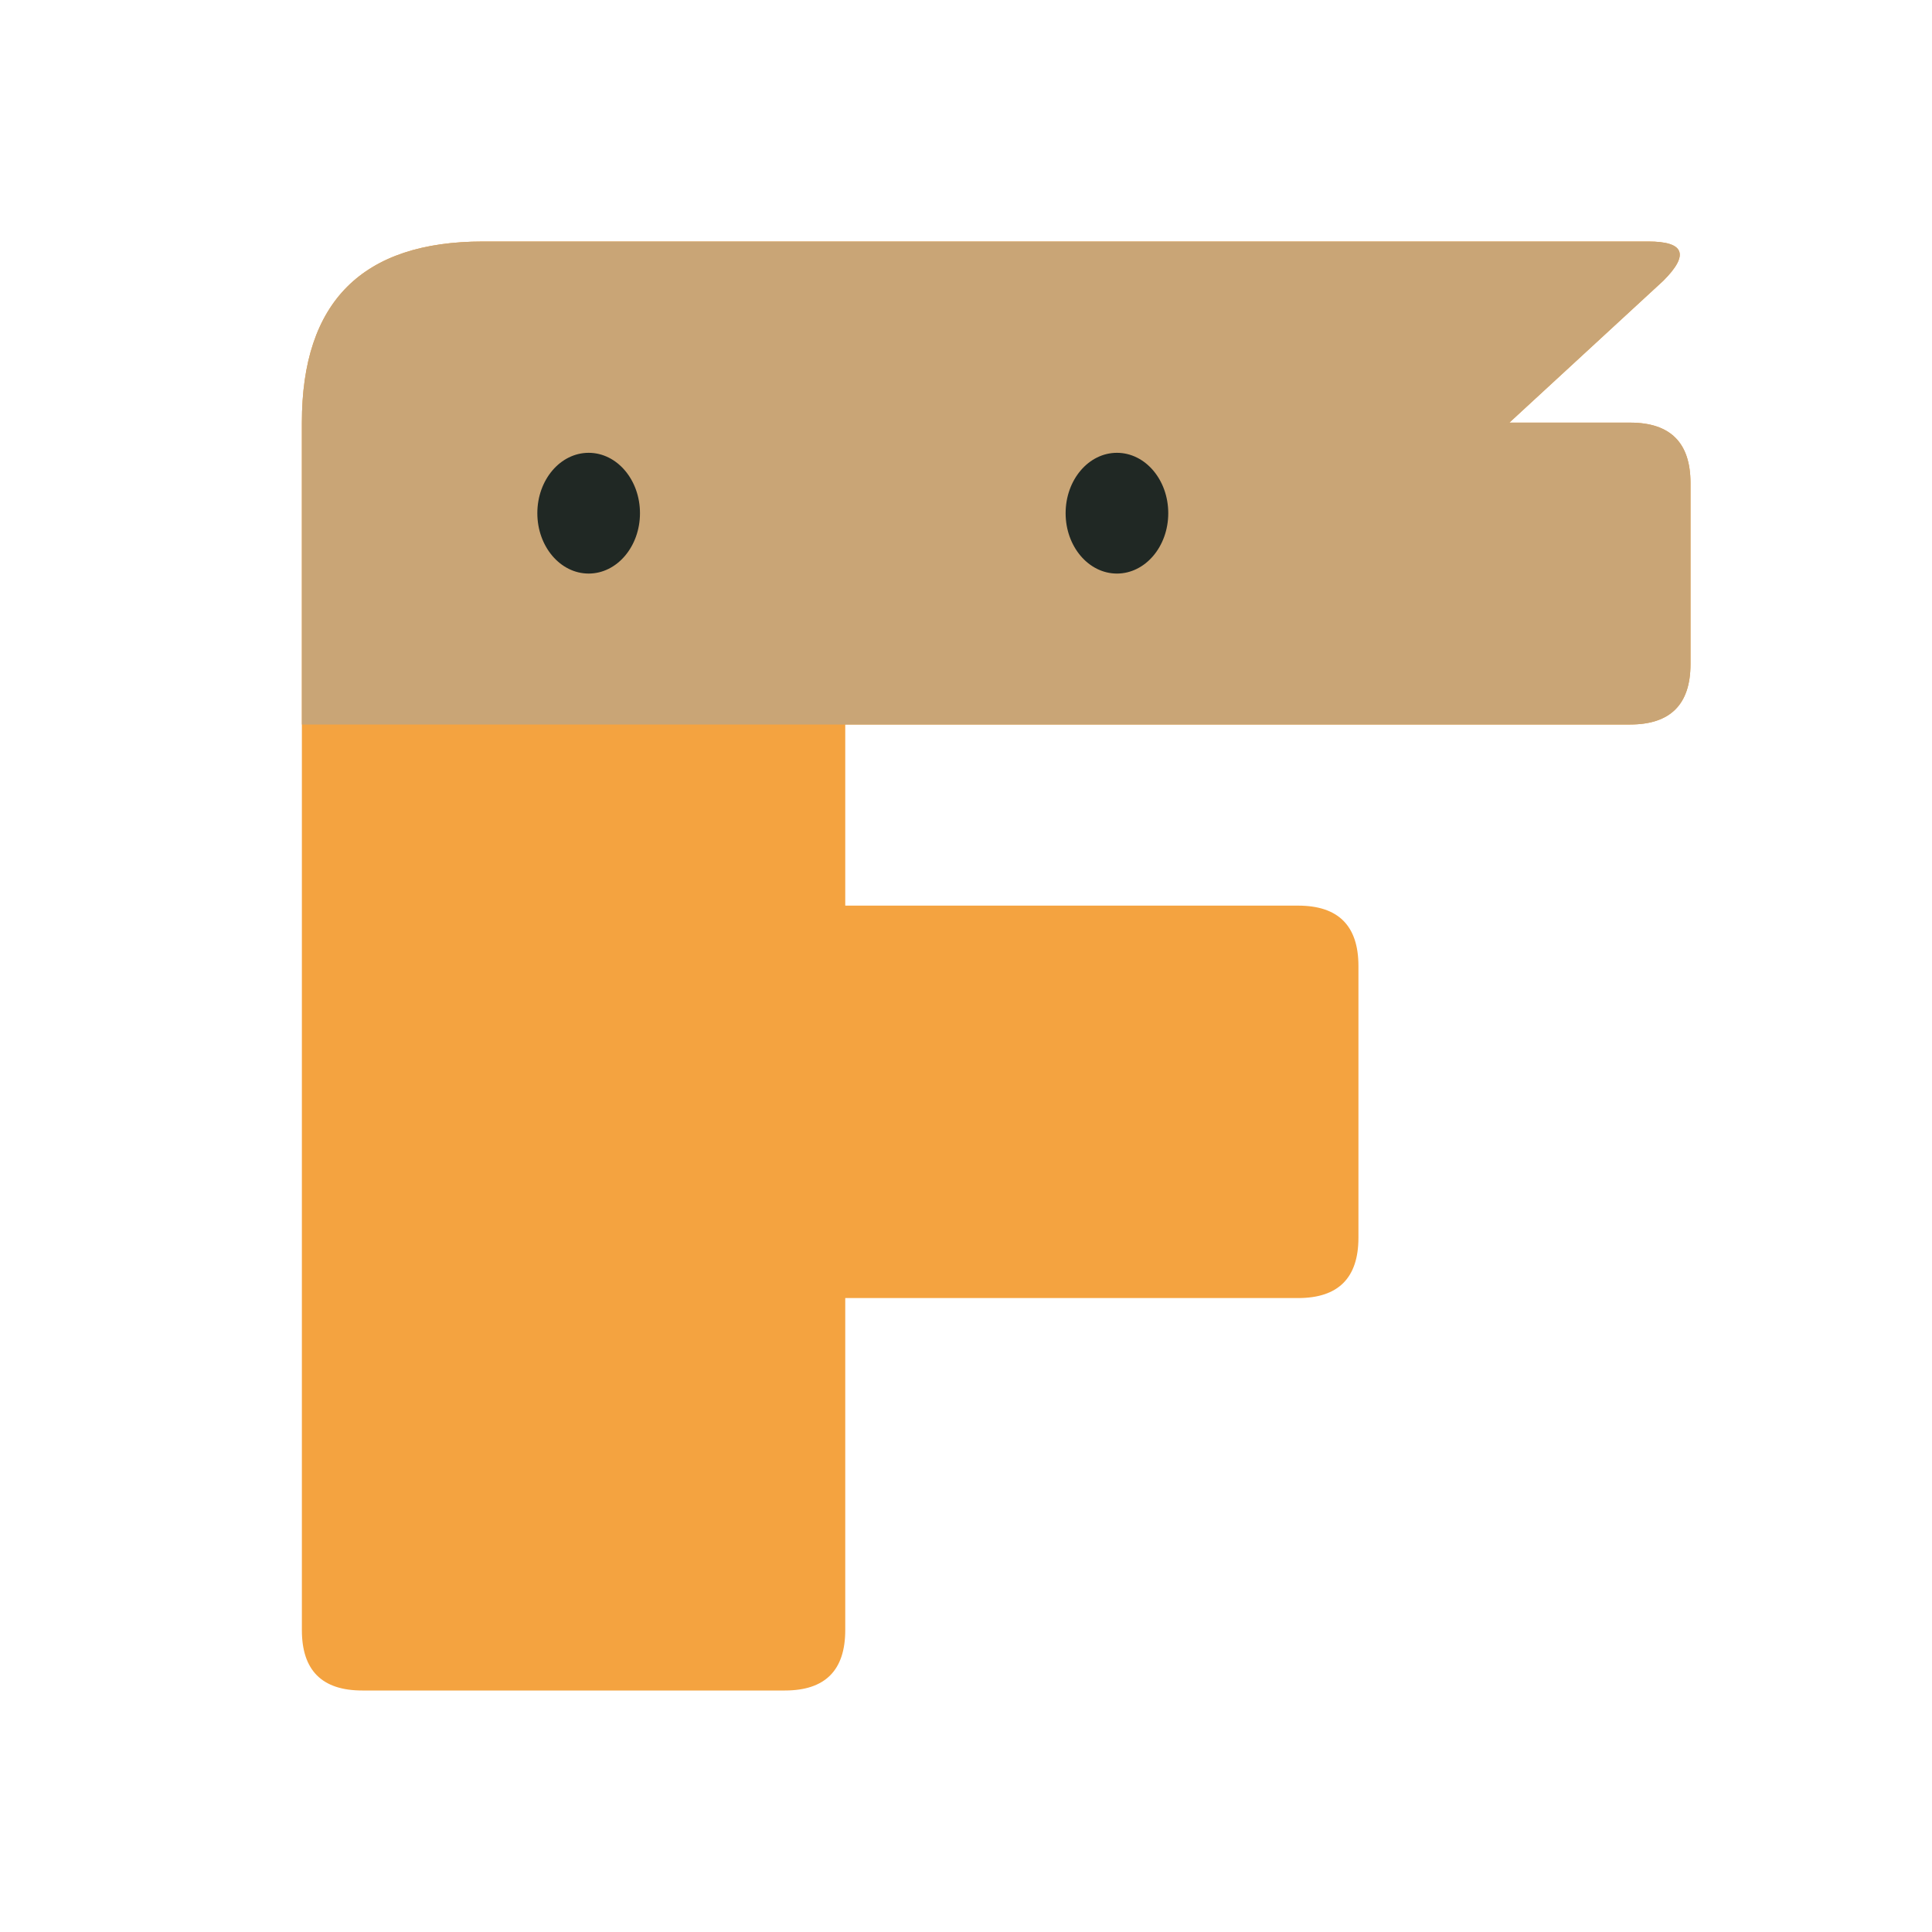
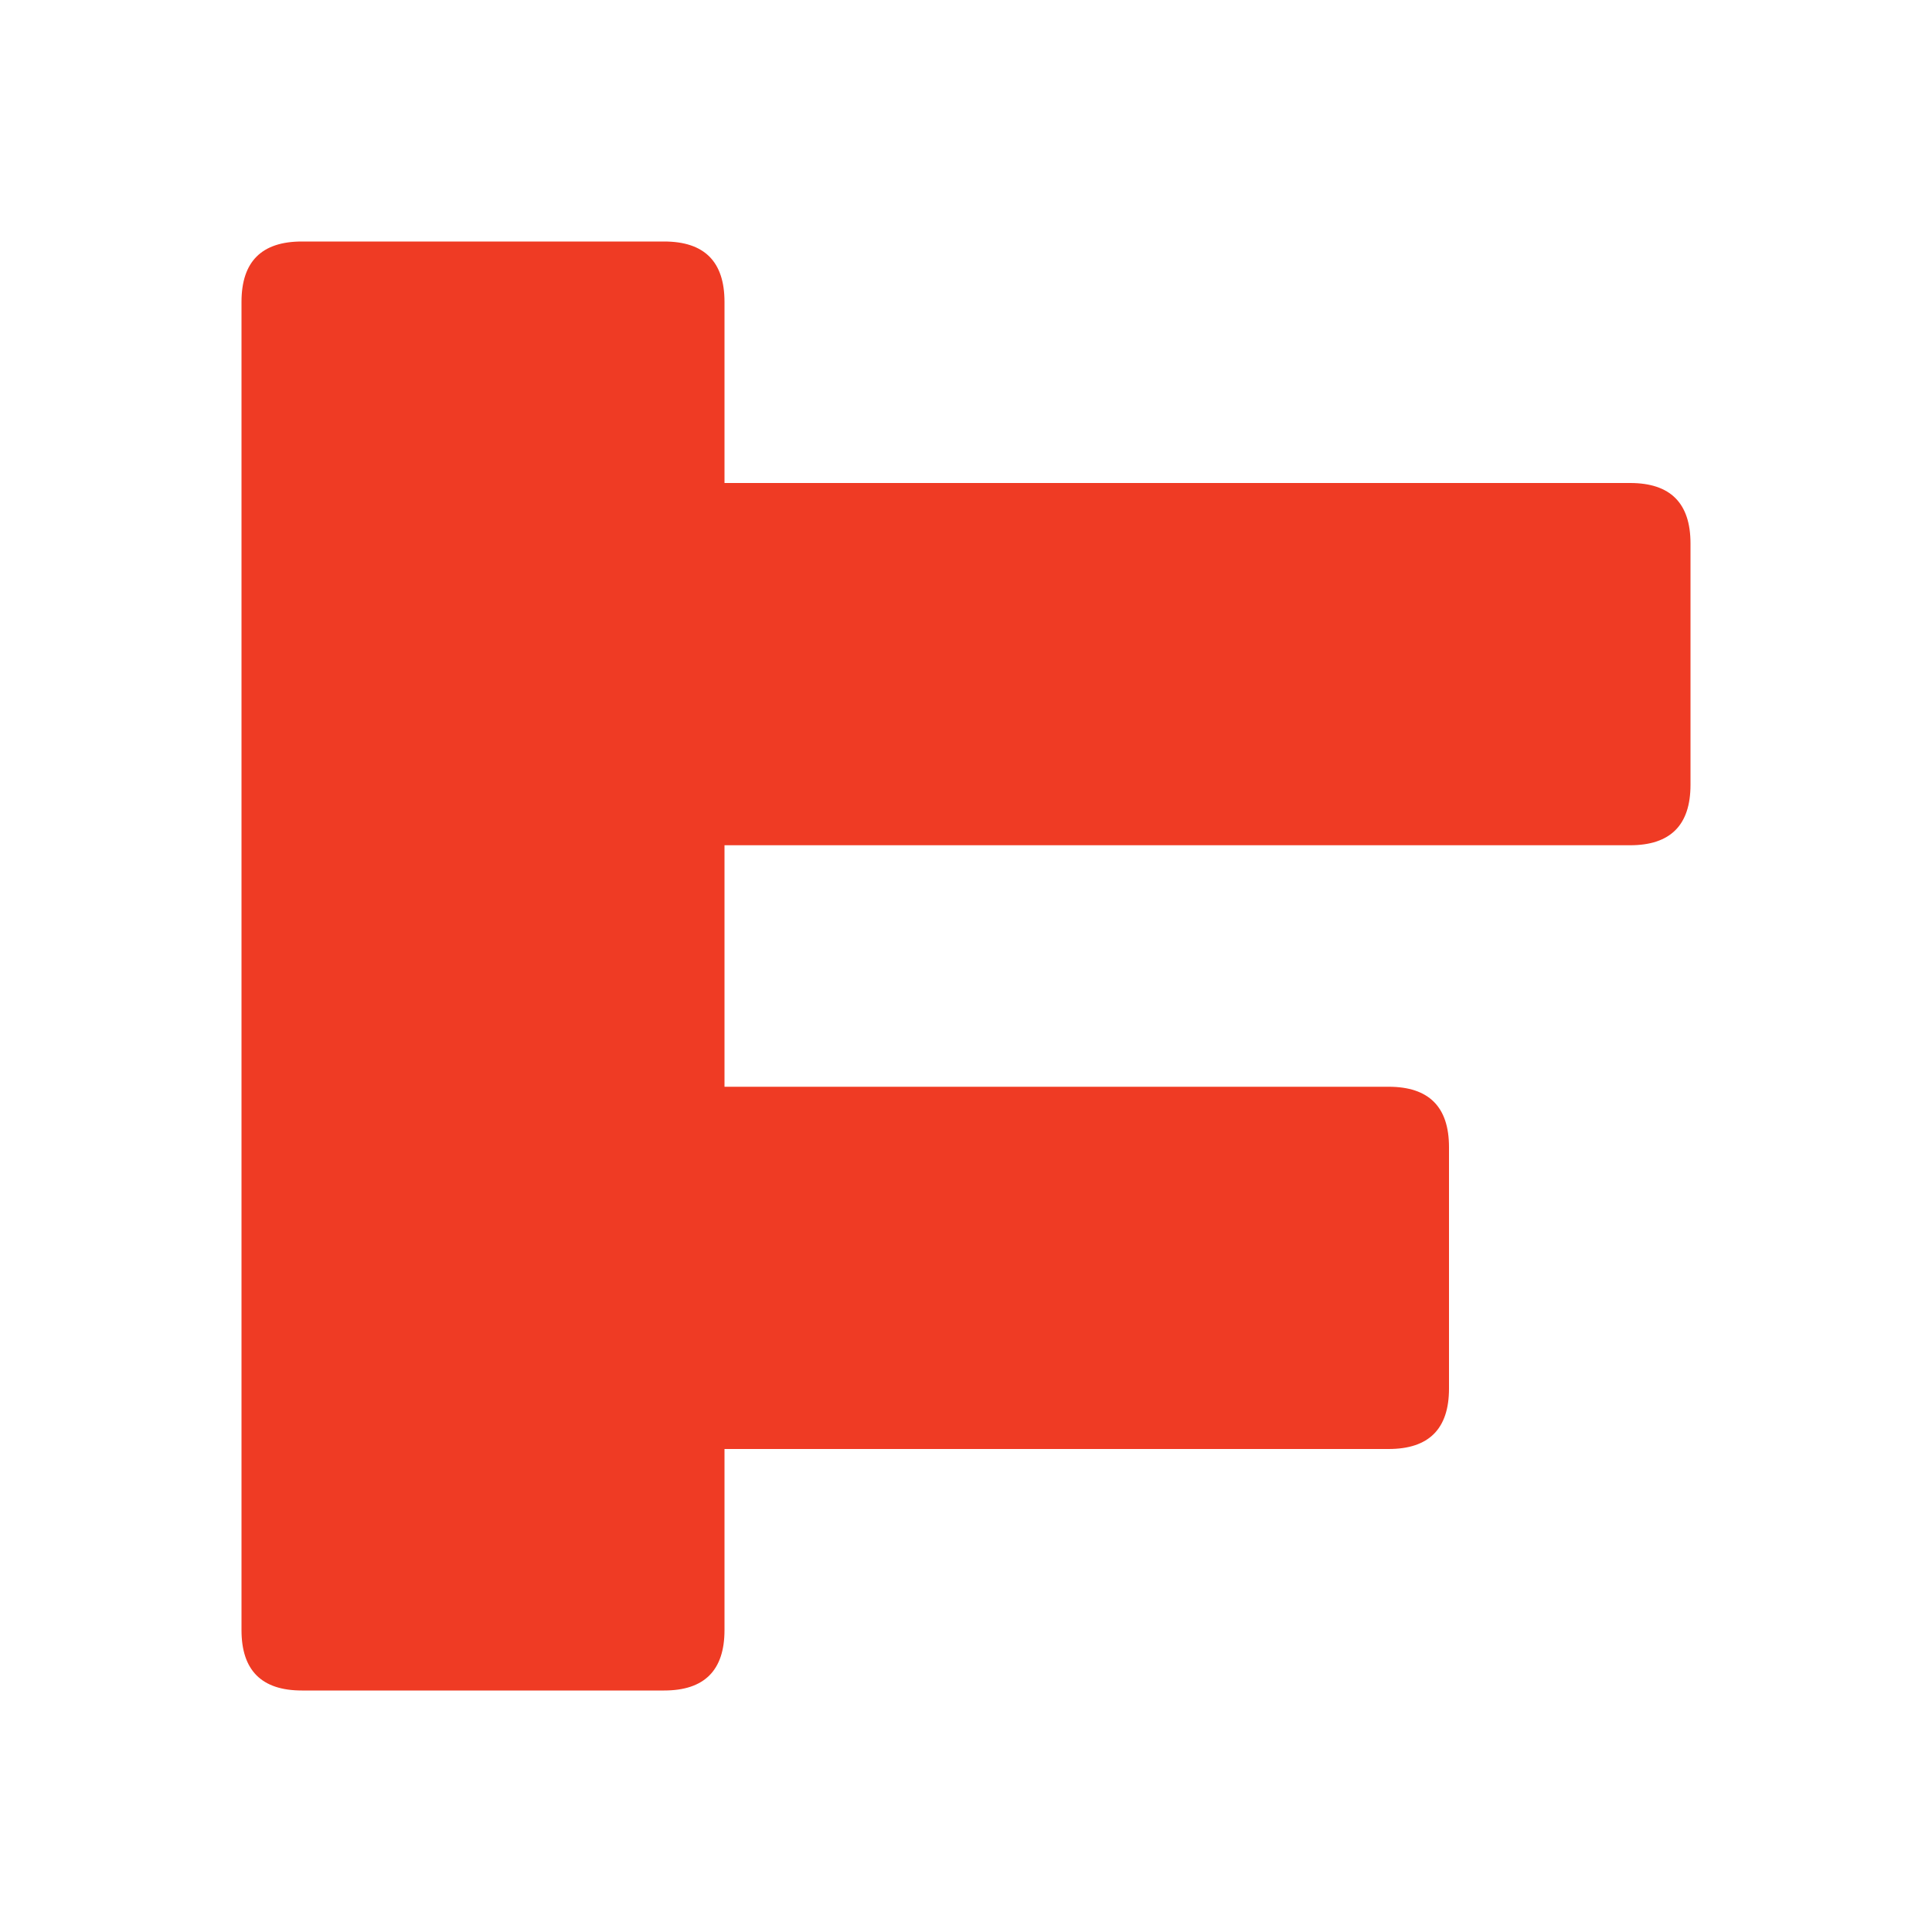
<svg xmlns="http://www.w3.org/2000/svg" viewBox="0 0 64 64" width="64" height="64" role="img" aria-labelledby="title desc">
-   <defs>
-     <clipPath id="corporation-contour">
-       <path d="M16 8H54.6Q56.4 8 55.1 9.3L50 14H54Q56 14 56 16V22Q56 24 54 24H28V30H43Q45 30 45 32V41Q45 43 43 43H28V54Q28 56 26 56H12Q10 56 10 54V14Q10 8 16 8Z" />
-     </clipPath>
-   </defs>
-   <g clip-path="url(#corporation-contour)">
-     <path fill="#F4A340" d="M16 8H54.6Q56.4 8 55.1 9.3L50 14H54Q56 14 56 16V22Q56 24 54 24H28V30H43Q45 30 45 32V41Q45 43 43 43H28V54Q28 56 26 56H12Q10 56 10 54V14Q10 8 16 8Z" />
-     <path fill="#C9A576" d="M0 0H64V24H0Z" />
-   </g>
-   <g fill="#202824" aria-hidden="true">
-     <ellipse cx="19.5" cy="17" rx="1.7" ry="2" />
-     <ellipse cx="37" cy="17" rx="1.7" ry="2" />
-   </g>
+   <path fill="#EF3B24" d="M10 8H22Q24 8 24 10V16H54Q56 16 56 18V26Q56 28 54 28H24V36H46Q48 36 48 38V46Q48 48 46 48H24V54Q24 56 22 56H10Q8 56 8 54V10Q8 8 10 8Z" />
</svg>
